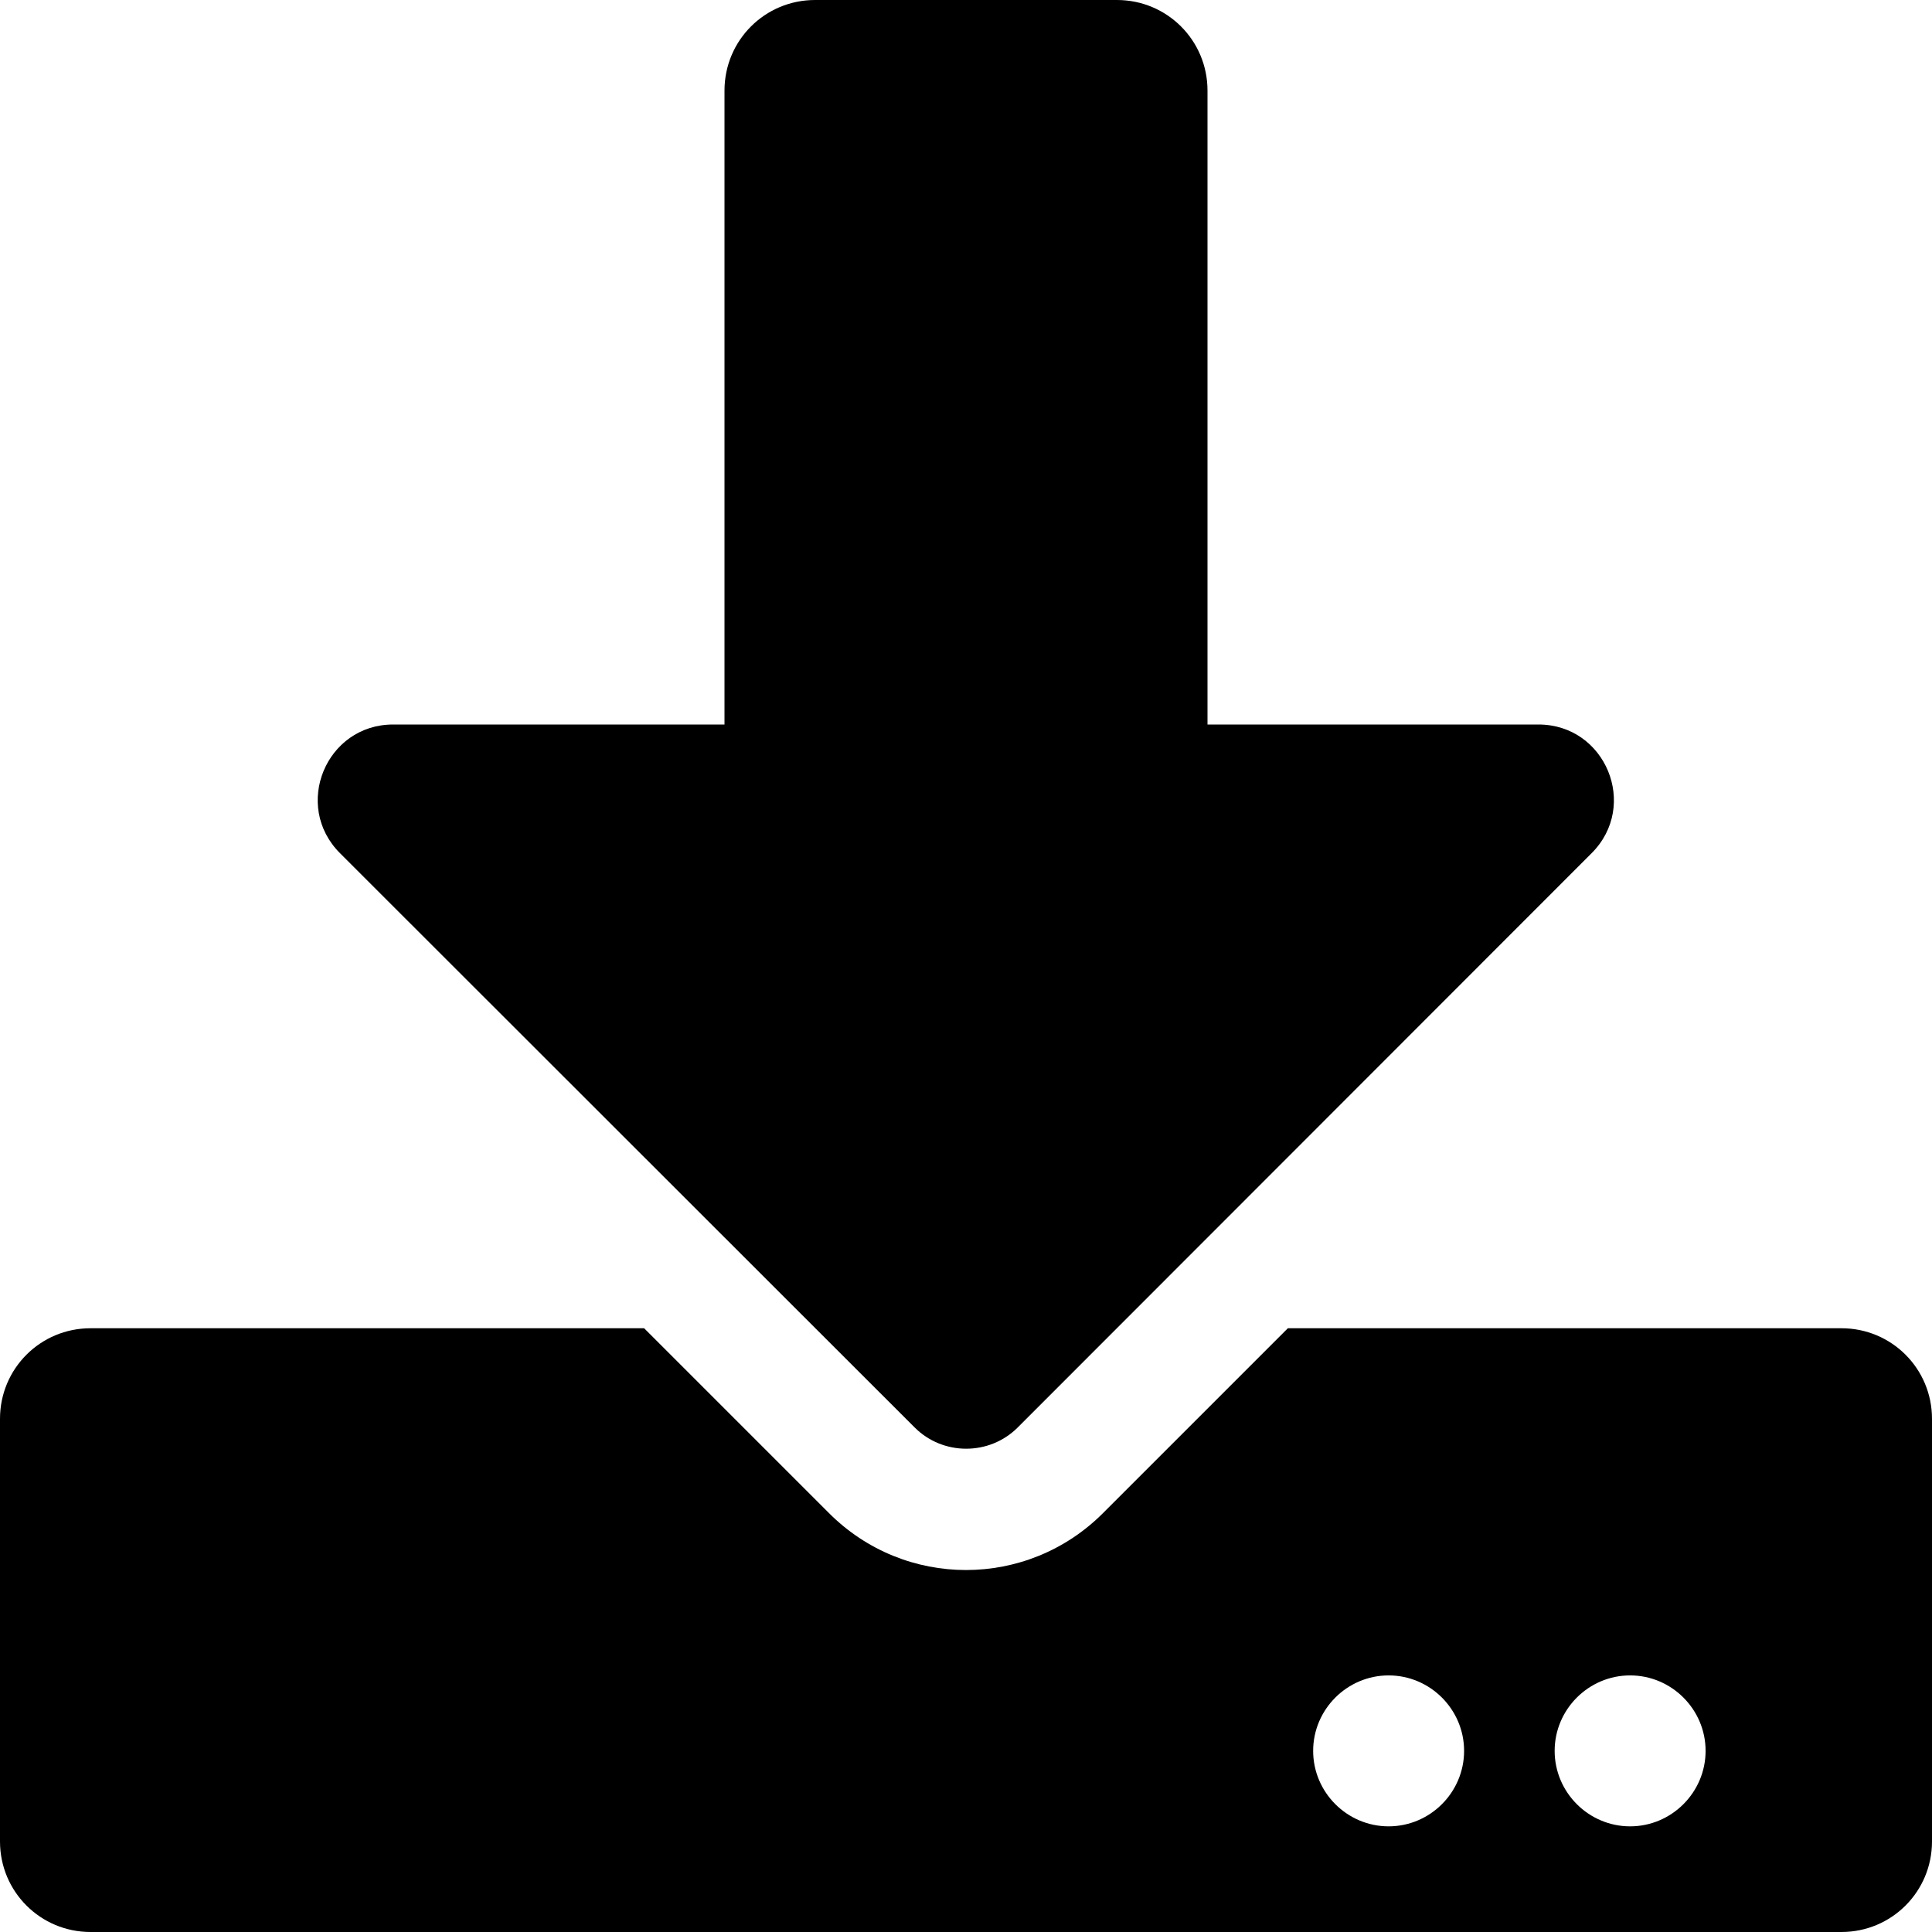
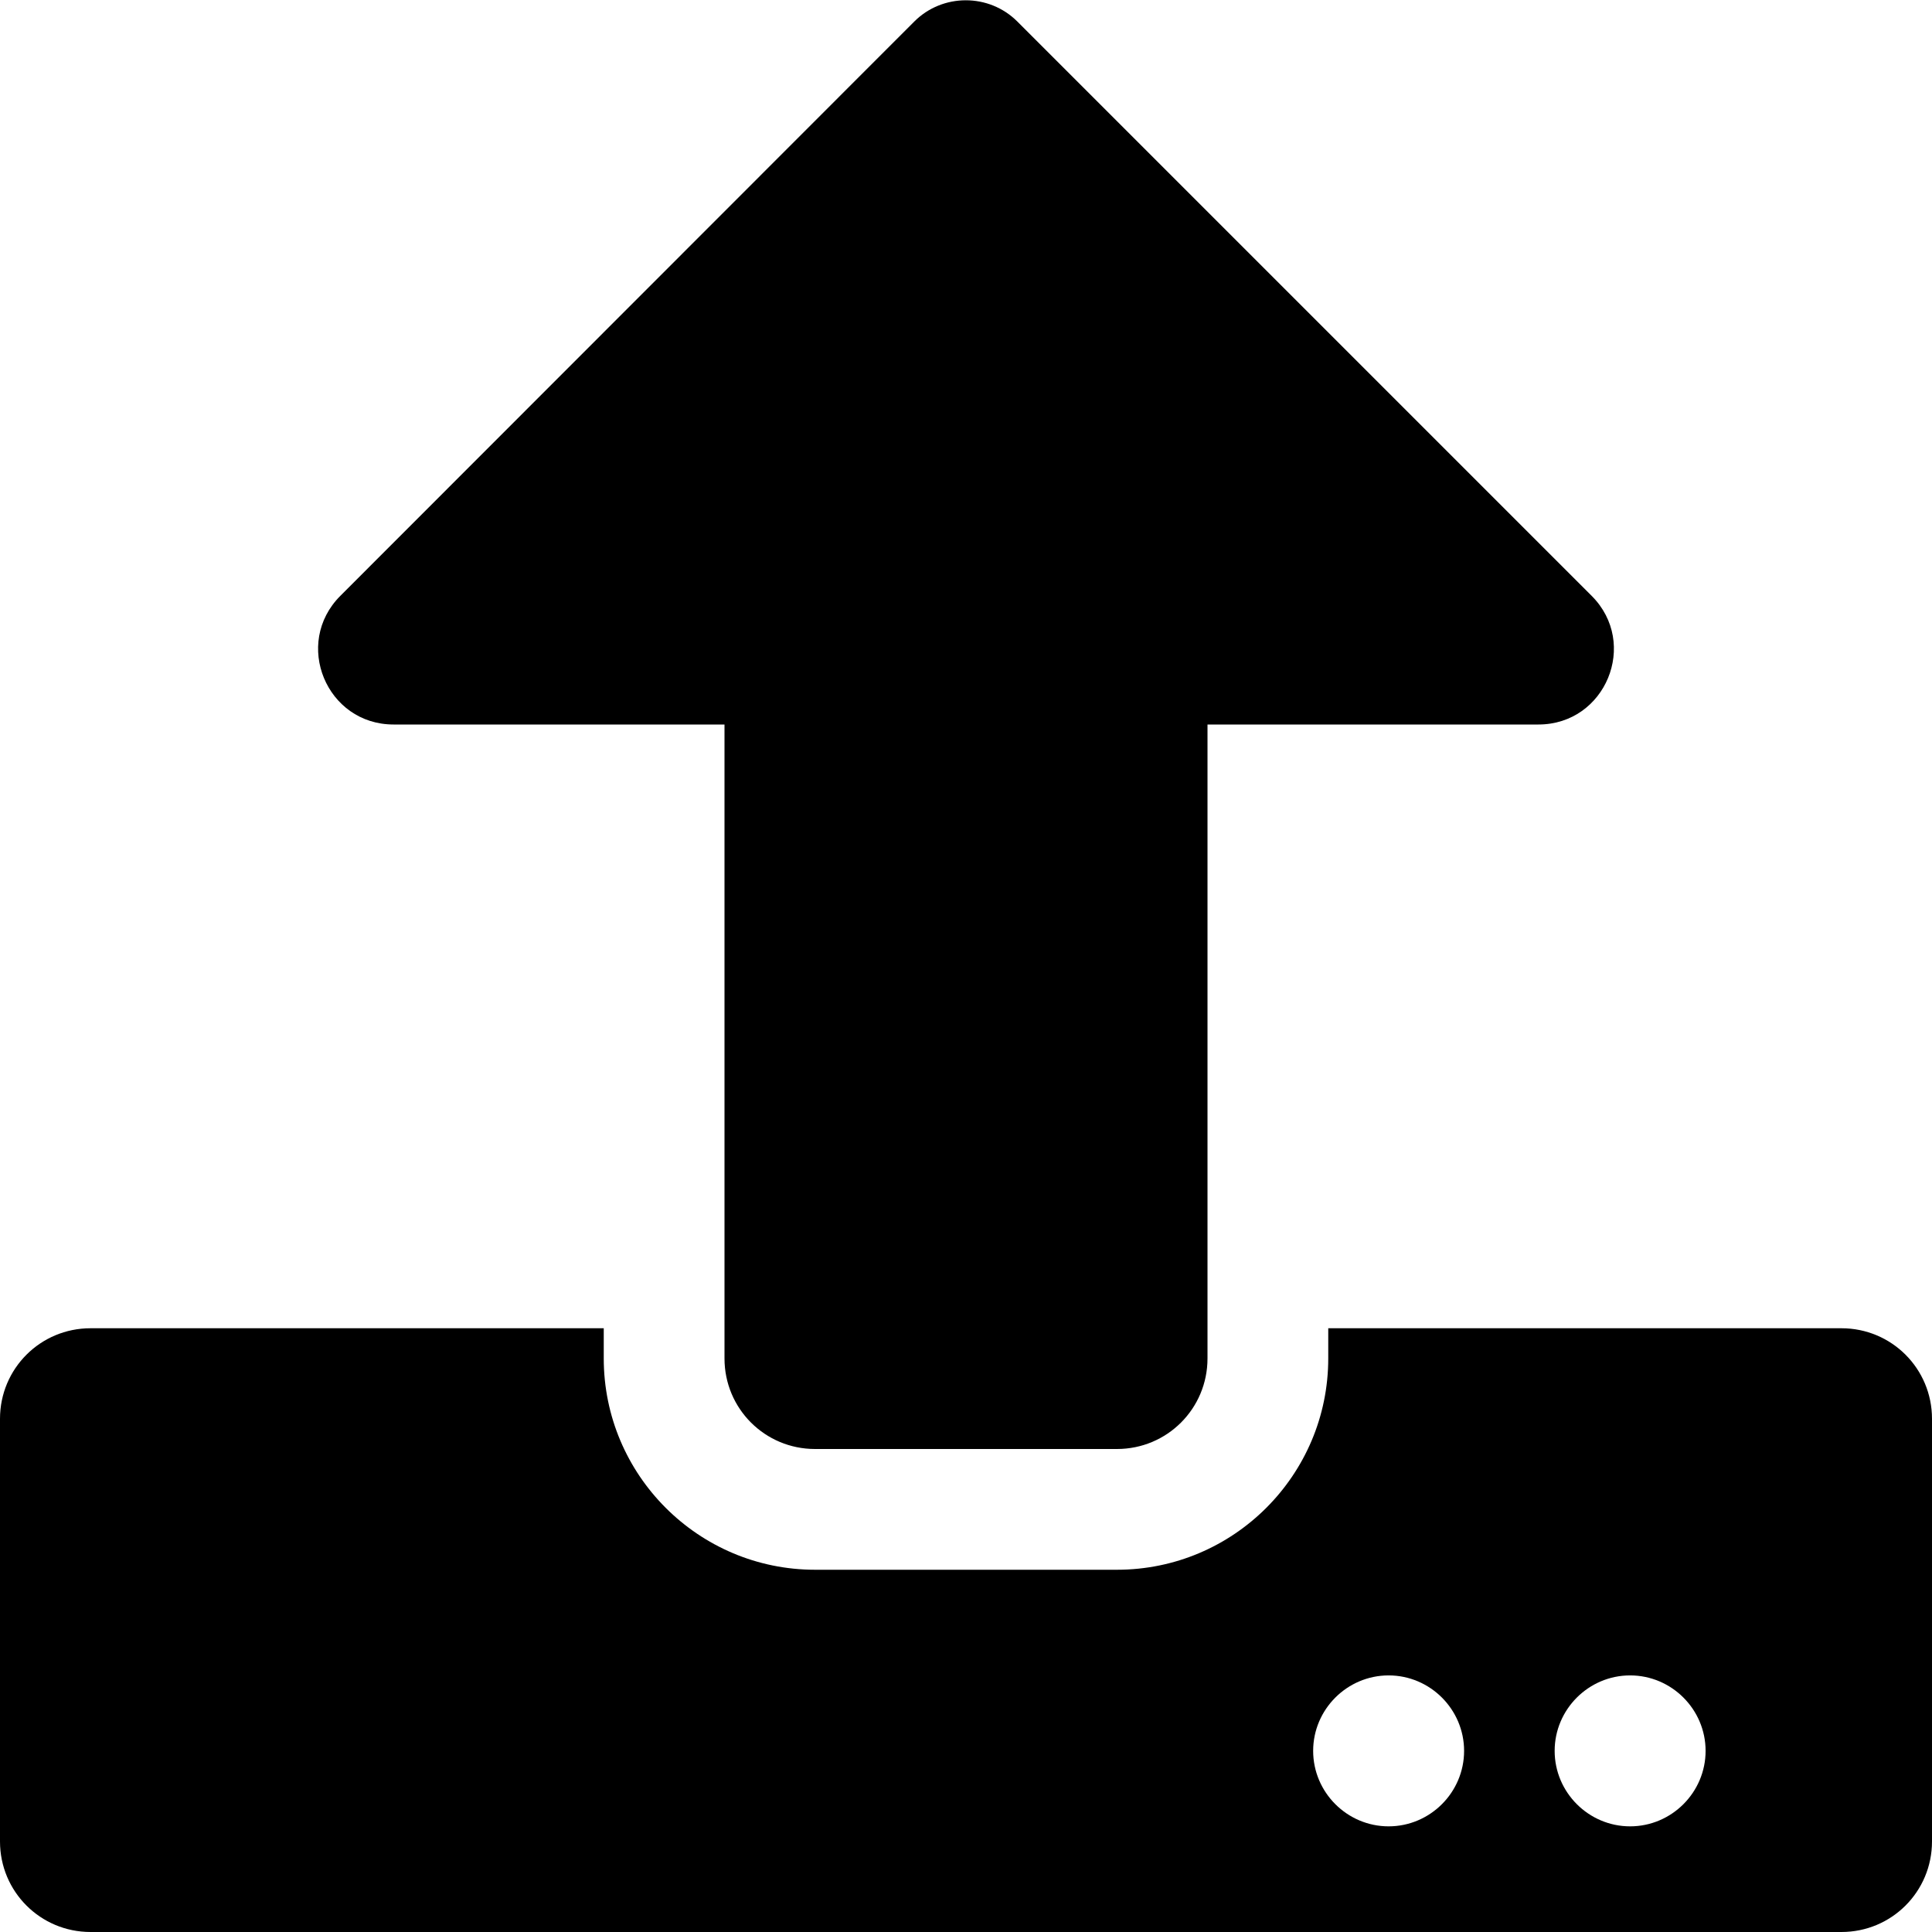
- <svg xmlns="http://www.w3.org/2000/svg" viewBox="0 0 512 512">
-   <path d="M216 0h80c13.3 0 24 10.7 24 24v168h87.7c17.8 0 26.7 21.5 14.1 34.1L269.7 378.3c-7.5 7.5-19.8 7.5-27.3 0L90.1 226.1c-12.6-12.6-3.7-34.1 14.1-34.1H192V24c0-13.3 10.7-24 24-24zm296 376v112c0 13.3-10.7 24-24 24H24c-13.3 0-24-10.7-24-24V376c0-13.3 10.7-24 24-24h146.7l49 49c20.1 20.1 52.5 20.1 72.6 0l49-49H488c13.3 0 24 10.7 24 24zm-124 88c0-11-9-20-20-20s-20 9-20 20 9 20 20 20 20-9 20-20zm64 0c0-11-9-20-20-20s-20 9-20 20 9 20 20 20 20-9 20-20z" />
+ <svg xmlns="http://www.w3.org/2000/svg" aria-hidden="true" data-prefix="fas" data-icon="upload" class="svg-inline--fa fa-upload fa-w-16" role="img" viewBox="0 0 512 512">
+   <path fill="currentColor" d="M296 384h-80c-13.3 0-24-10.7-24-24V192h-87.7c-17.8 0-26.7-21.5-14.1-34.1L242.3 5.7c7.5-7.5 19.8-7.5 27.3 0l152.2 152.2c12.6 12.6 3.7 34.1-14.1 34.1H320v168c0 13.3-10.7 24-24 24zm216-8v112c0 13.3-10.7 24-24 24H24c-13.3 0-24-10.7-24-24V376c0-13.3 10.7-24 24-24h136v8c0 30.9 25.1 56 56 56h80c30.9 0 56-25.1 56-56v-8h136c13.3 0 24 10.7 24 24zm-124 88c0-11-9-20-20-20s-20 9-20 20 9 20 20 20 20-9 20-20zm64 0c0-11-9-20-20-20s-20 9-20 20 9 20 20 20 20-9 20-20z" />
</svg>
